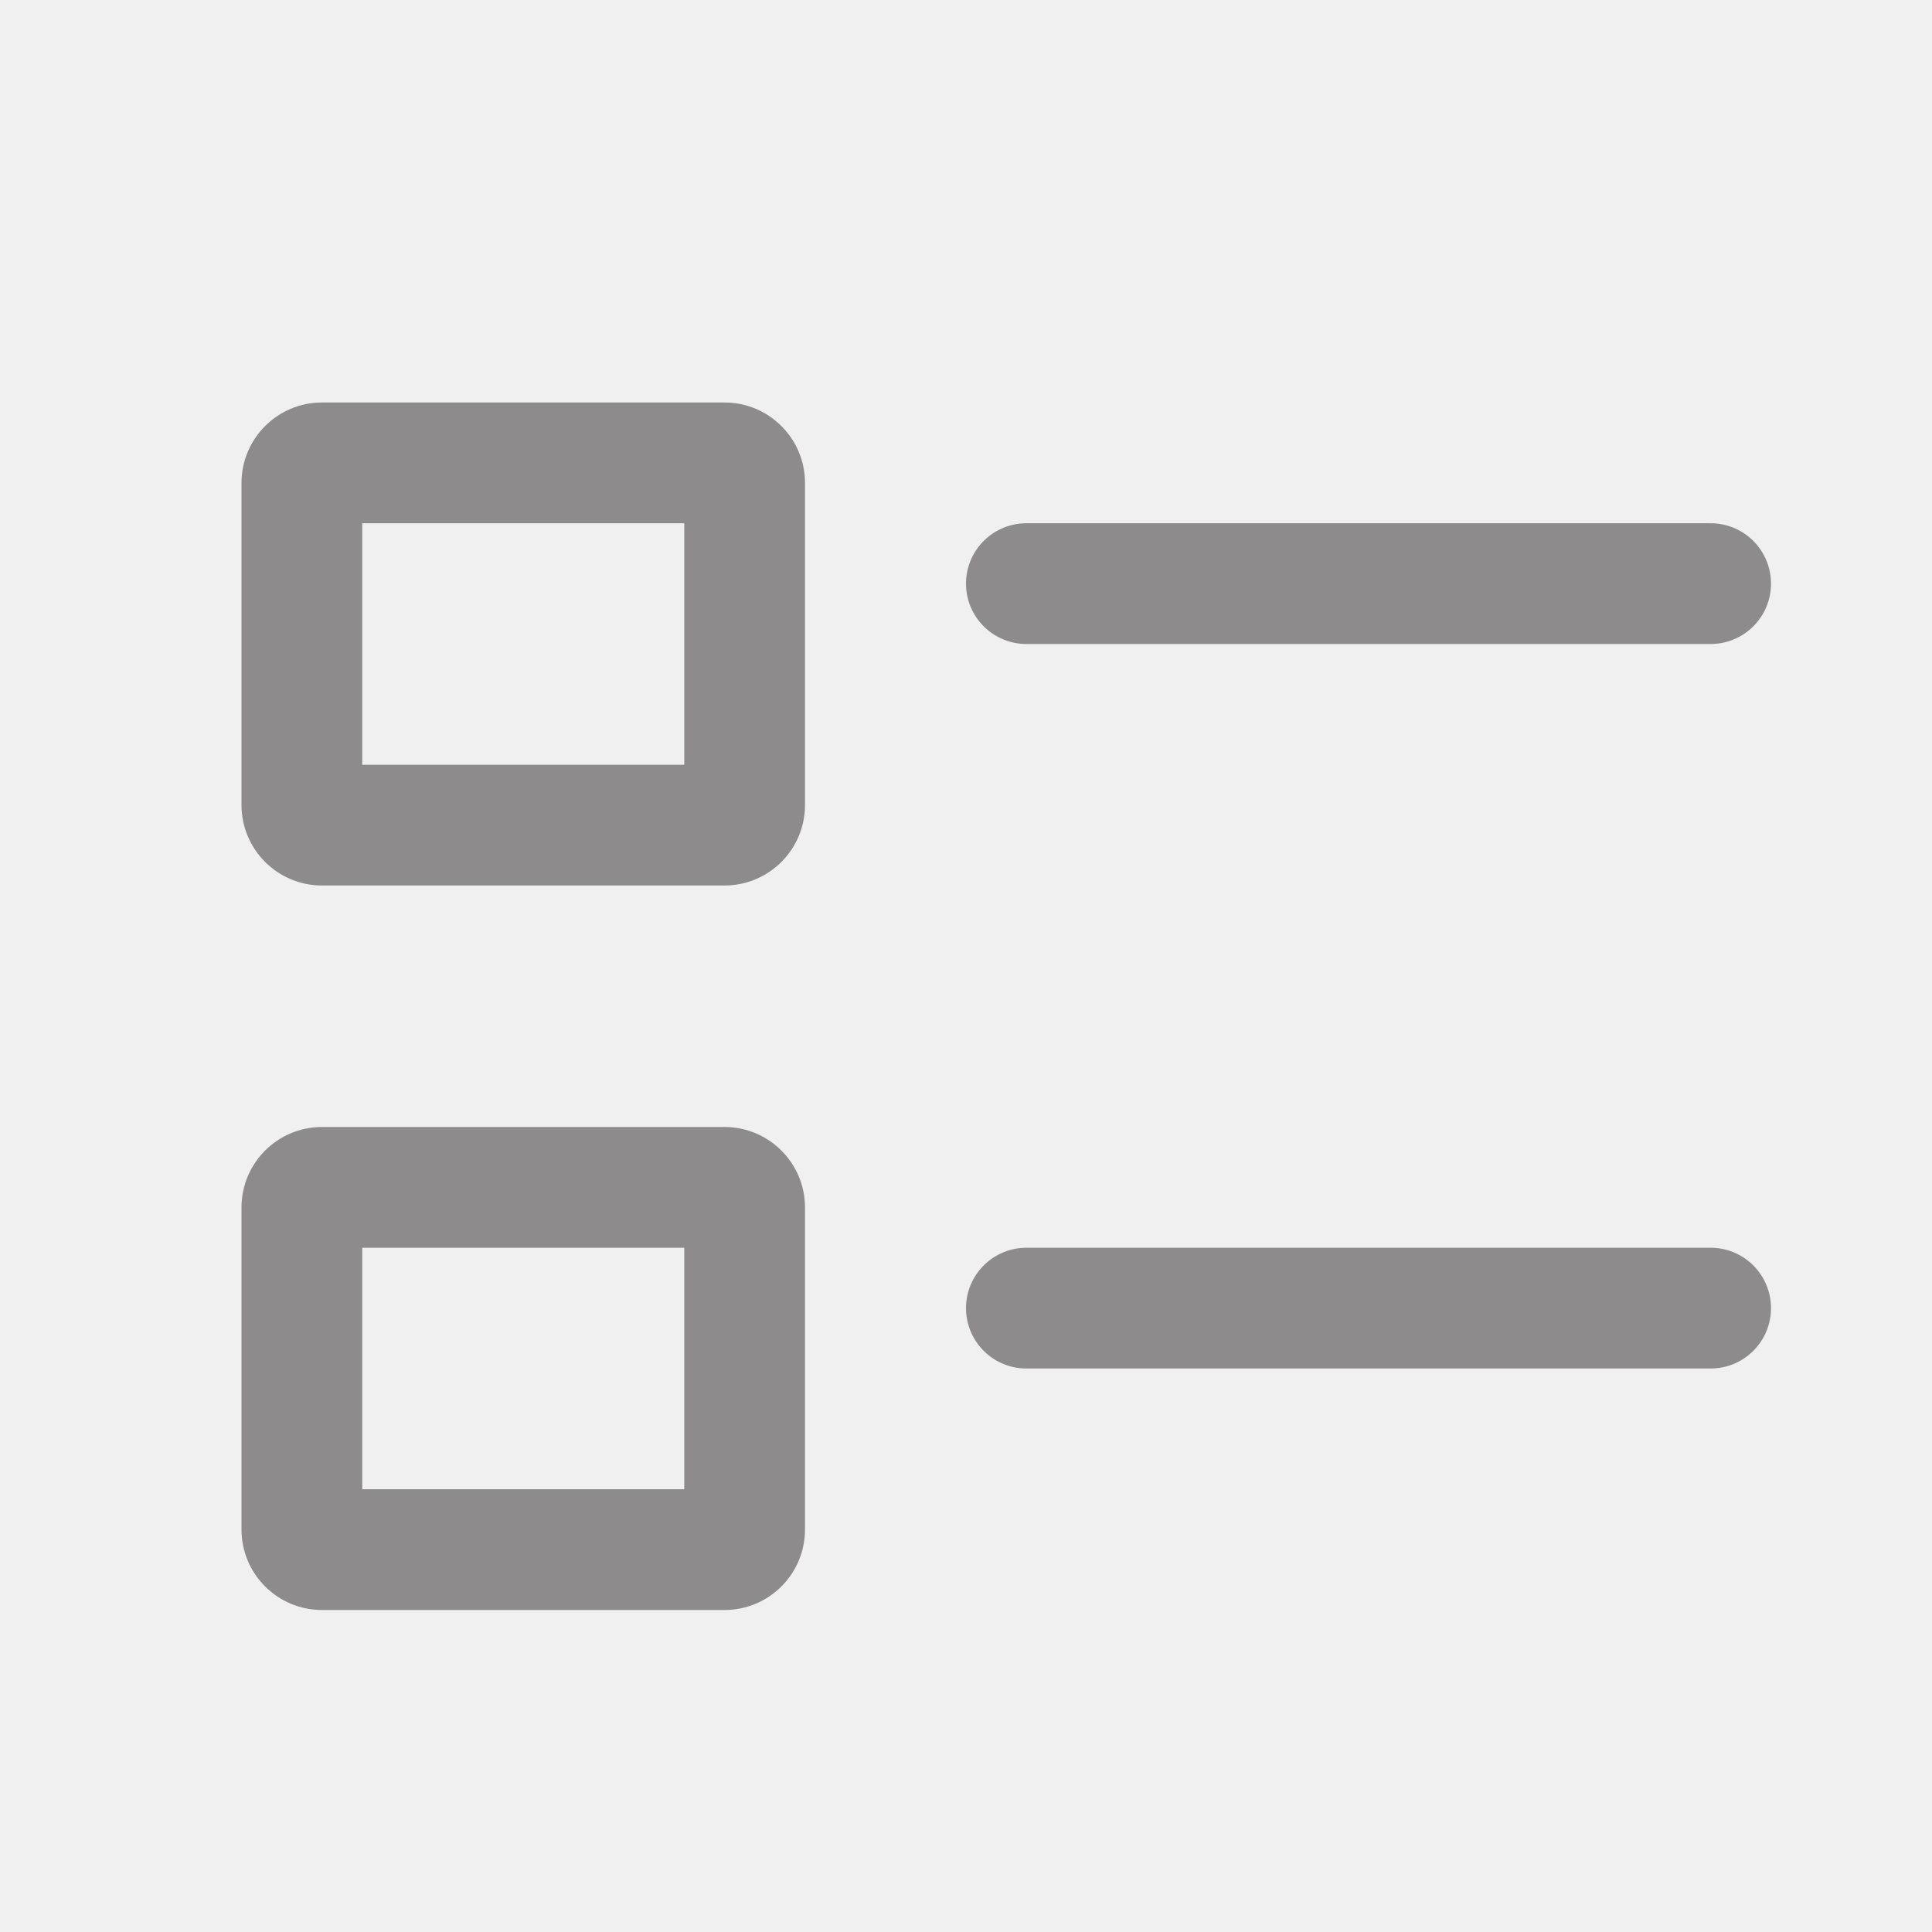
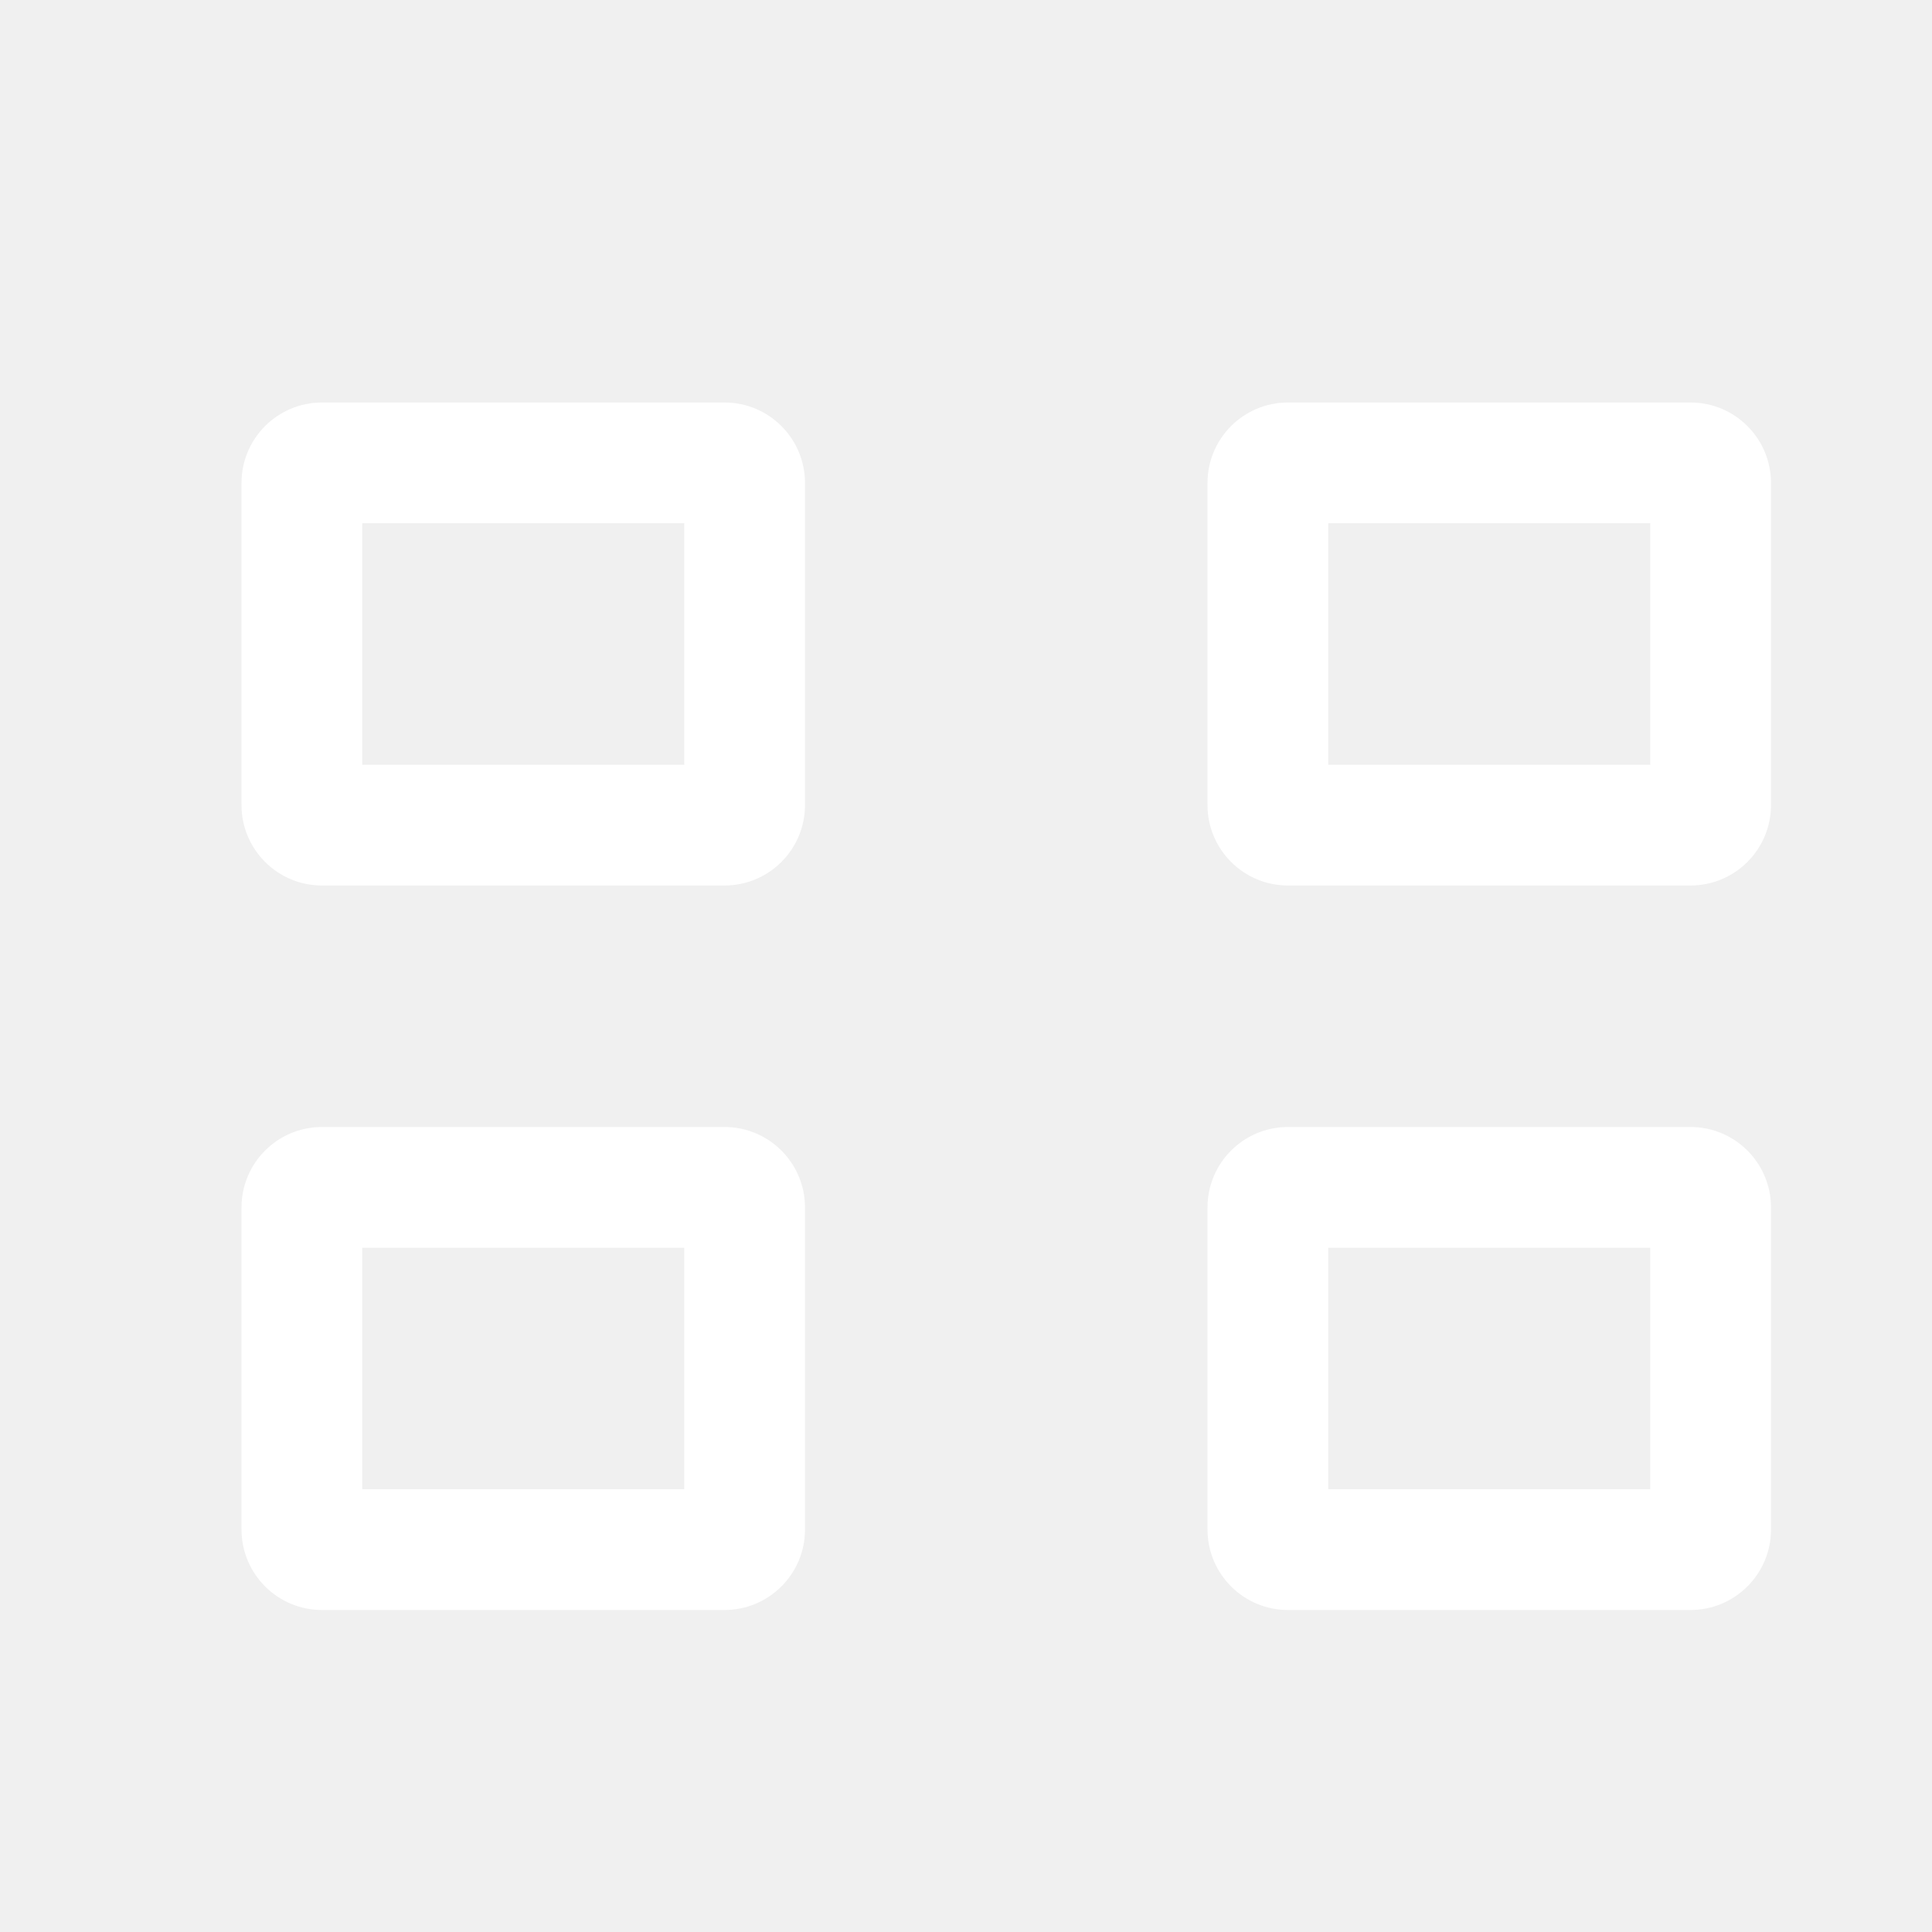
<svg xmlns="http://www.w3.org/2000/svg" width="24" height="24" viewBox="0 0 24 24" fill="none">
-   <mask id="path-1-inside-1_1693_6185" fill="white">
+   <mask id="path-1-inside-1_2028_11291" fill="white">
    <rect x="3" y="5" width="7" height="6" rx="1" />
  </mask>
-   <rect x="3" y="5" width="7" height="6" rx="1" stroke="#8D8B8B" stroke-width="3" mask="url(#path-1-inside-1_1693_6185)" />
-   <mask id="path-2-inside-2_1693_6185" fill="white">
+   <rect x="3" y="5" width="7" height="6" rx="1" stroke="white" stroke-width="3" mask="url(#path-1-inside-1_2028_11291)" />
+   <mask id="path-2-inside-2_2028_11291" fill="white">
    <rect x="3" y="14" width="7" height="6" rx="1" />
  </mask>
-   <rect x="3" y="14" width="7" height="6" rx="1" stroke="#8D8B8B" stroke-width="3" mask="url(#path-2-inside-2_1693_6185)" />
-   <line x1="12.75" y1="7.25" x2="21.25" y2="7.25" stroke="#8D8B8B" stroke-width="1.5" stroke-linecap="round" />
-   <line x1="12.75" y1="16.25" x2="21.25" y2="16.25" stroke="#8D8B8B" stroke-width="1.5" stroke-linecap="round" />
+   <rect x="3" y="14" width="7" height="6" rx="1" stroke="white" stroke-width="3" mask="url(#path-2-inside-2_2028_11291)" />
+   <mask id="path-3-inside-3_2028_11291" fill="white">
+     <rect x="15" y="14" width="7" height="6" rx="1" />
+   </mask>
+   <rect x="15" y="14" width="7" height="6" rx="1" stroke="white" stroke-width="3" mask="url(#path-3-inside-3_2028_11291)" />
+   <mask id="path-4-inside-4_2028_11291" fill="white">
+     <rect x="15" y="5" width="7" height="6" rx="1" />
+   </mask>
+   <rect x="15" y="5" width="7" height="6" rx="1" stroke="white" stroke-width="3" mask="url(#path-4-inside-4_2028_11291)" />
</svg>
